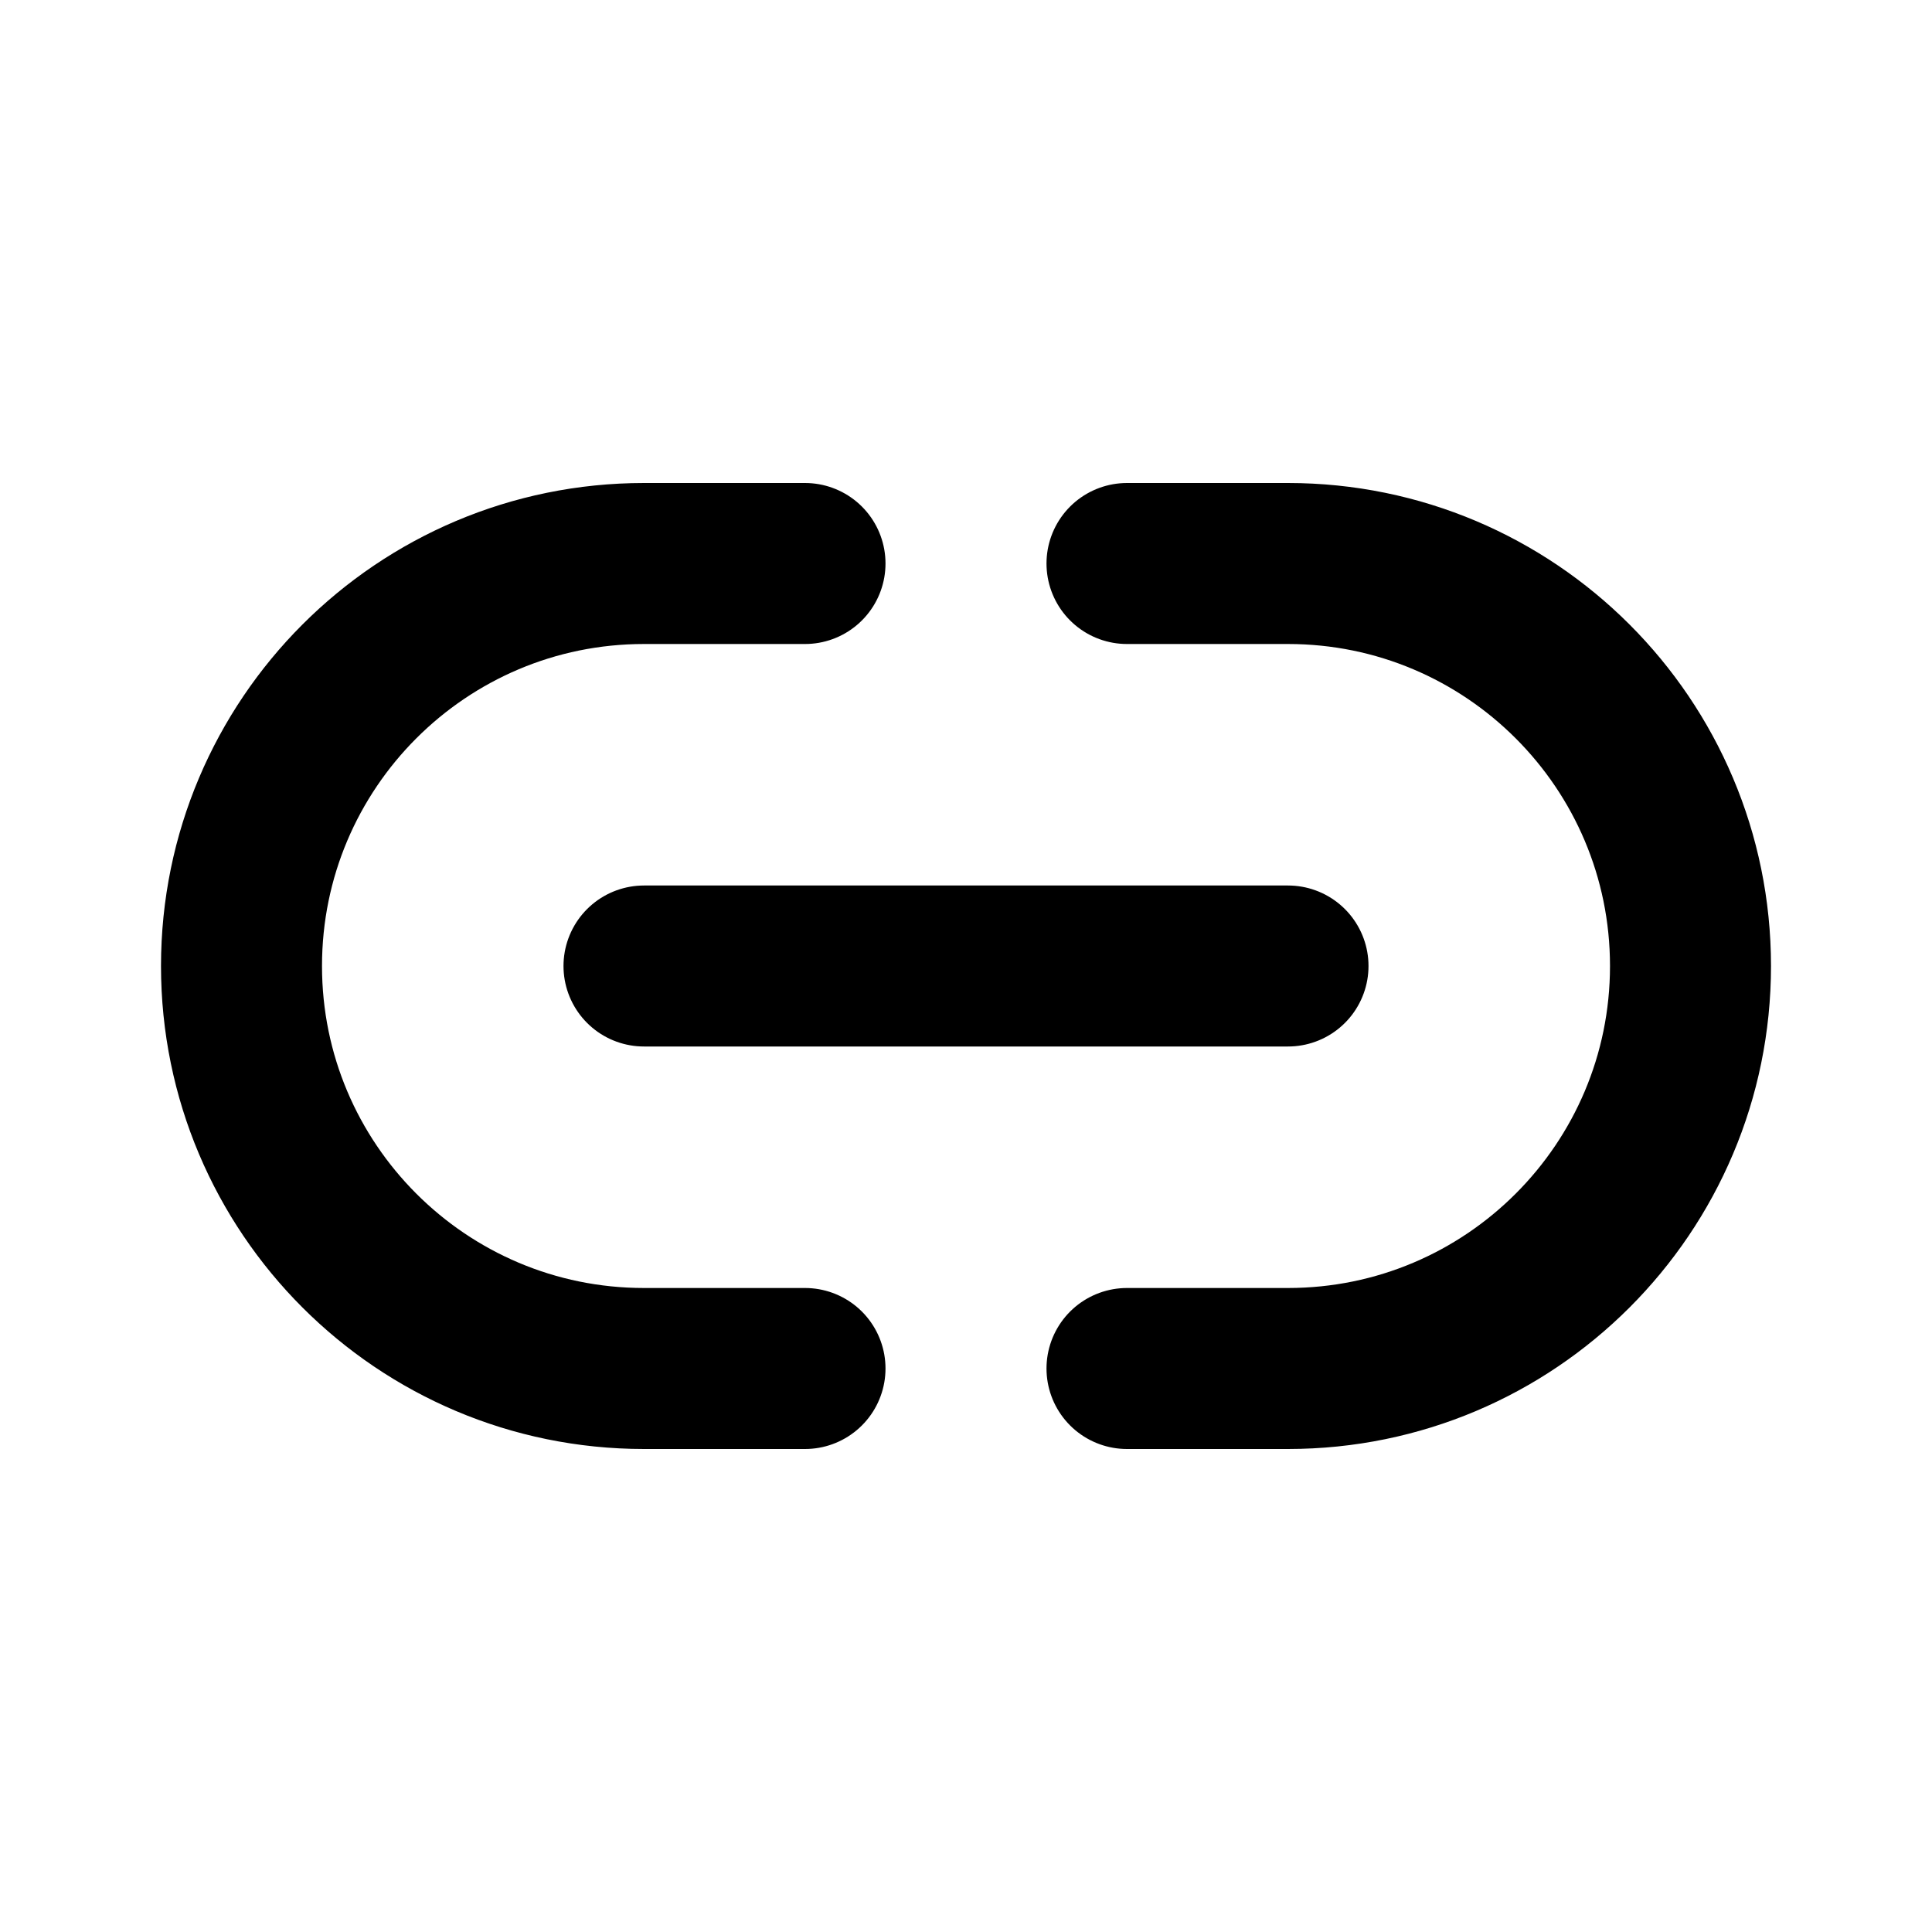
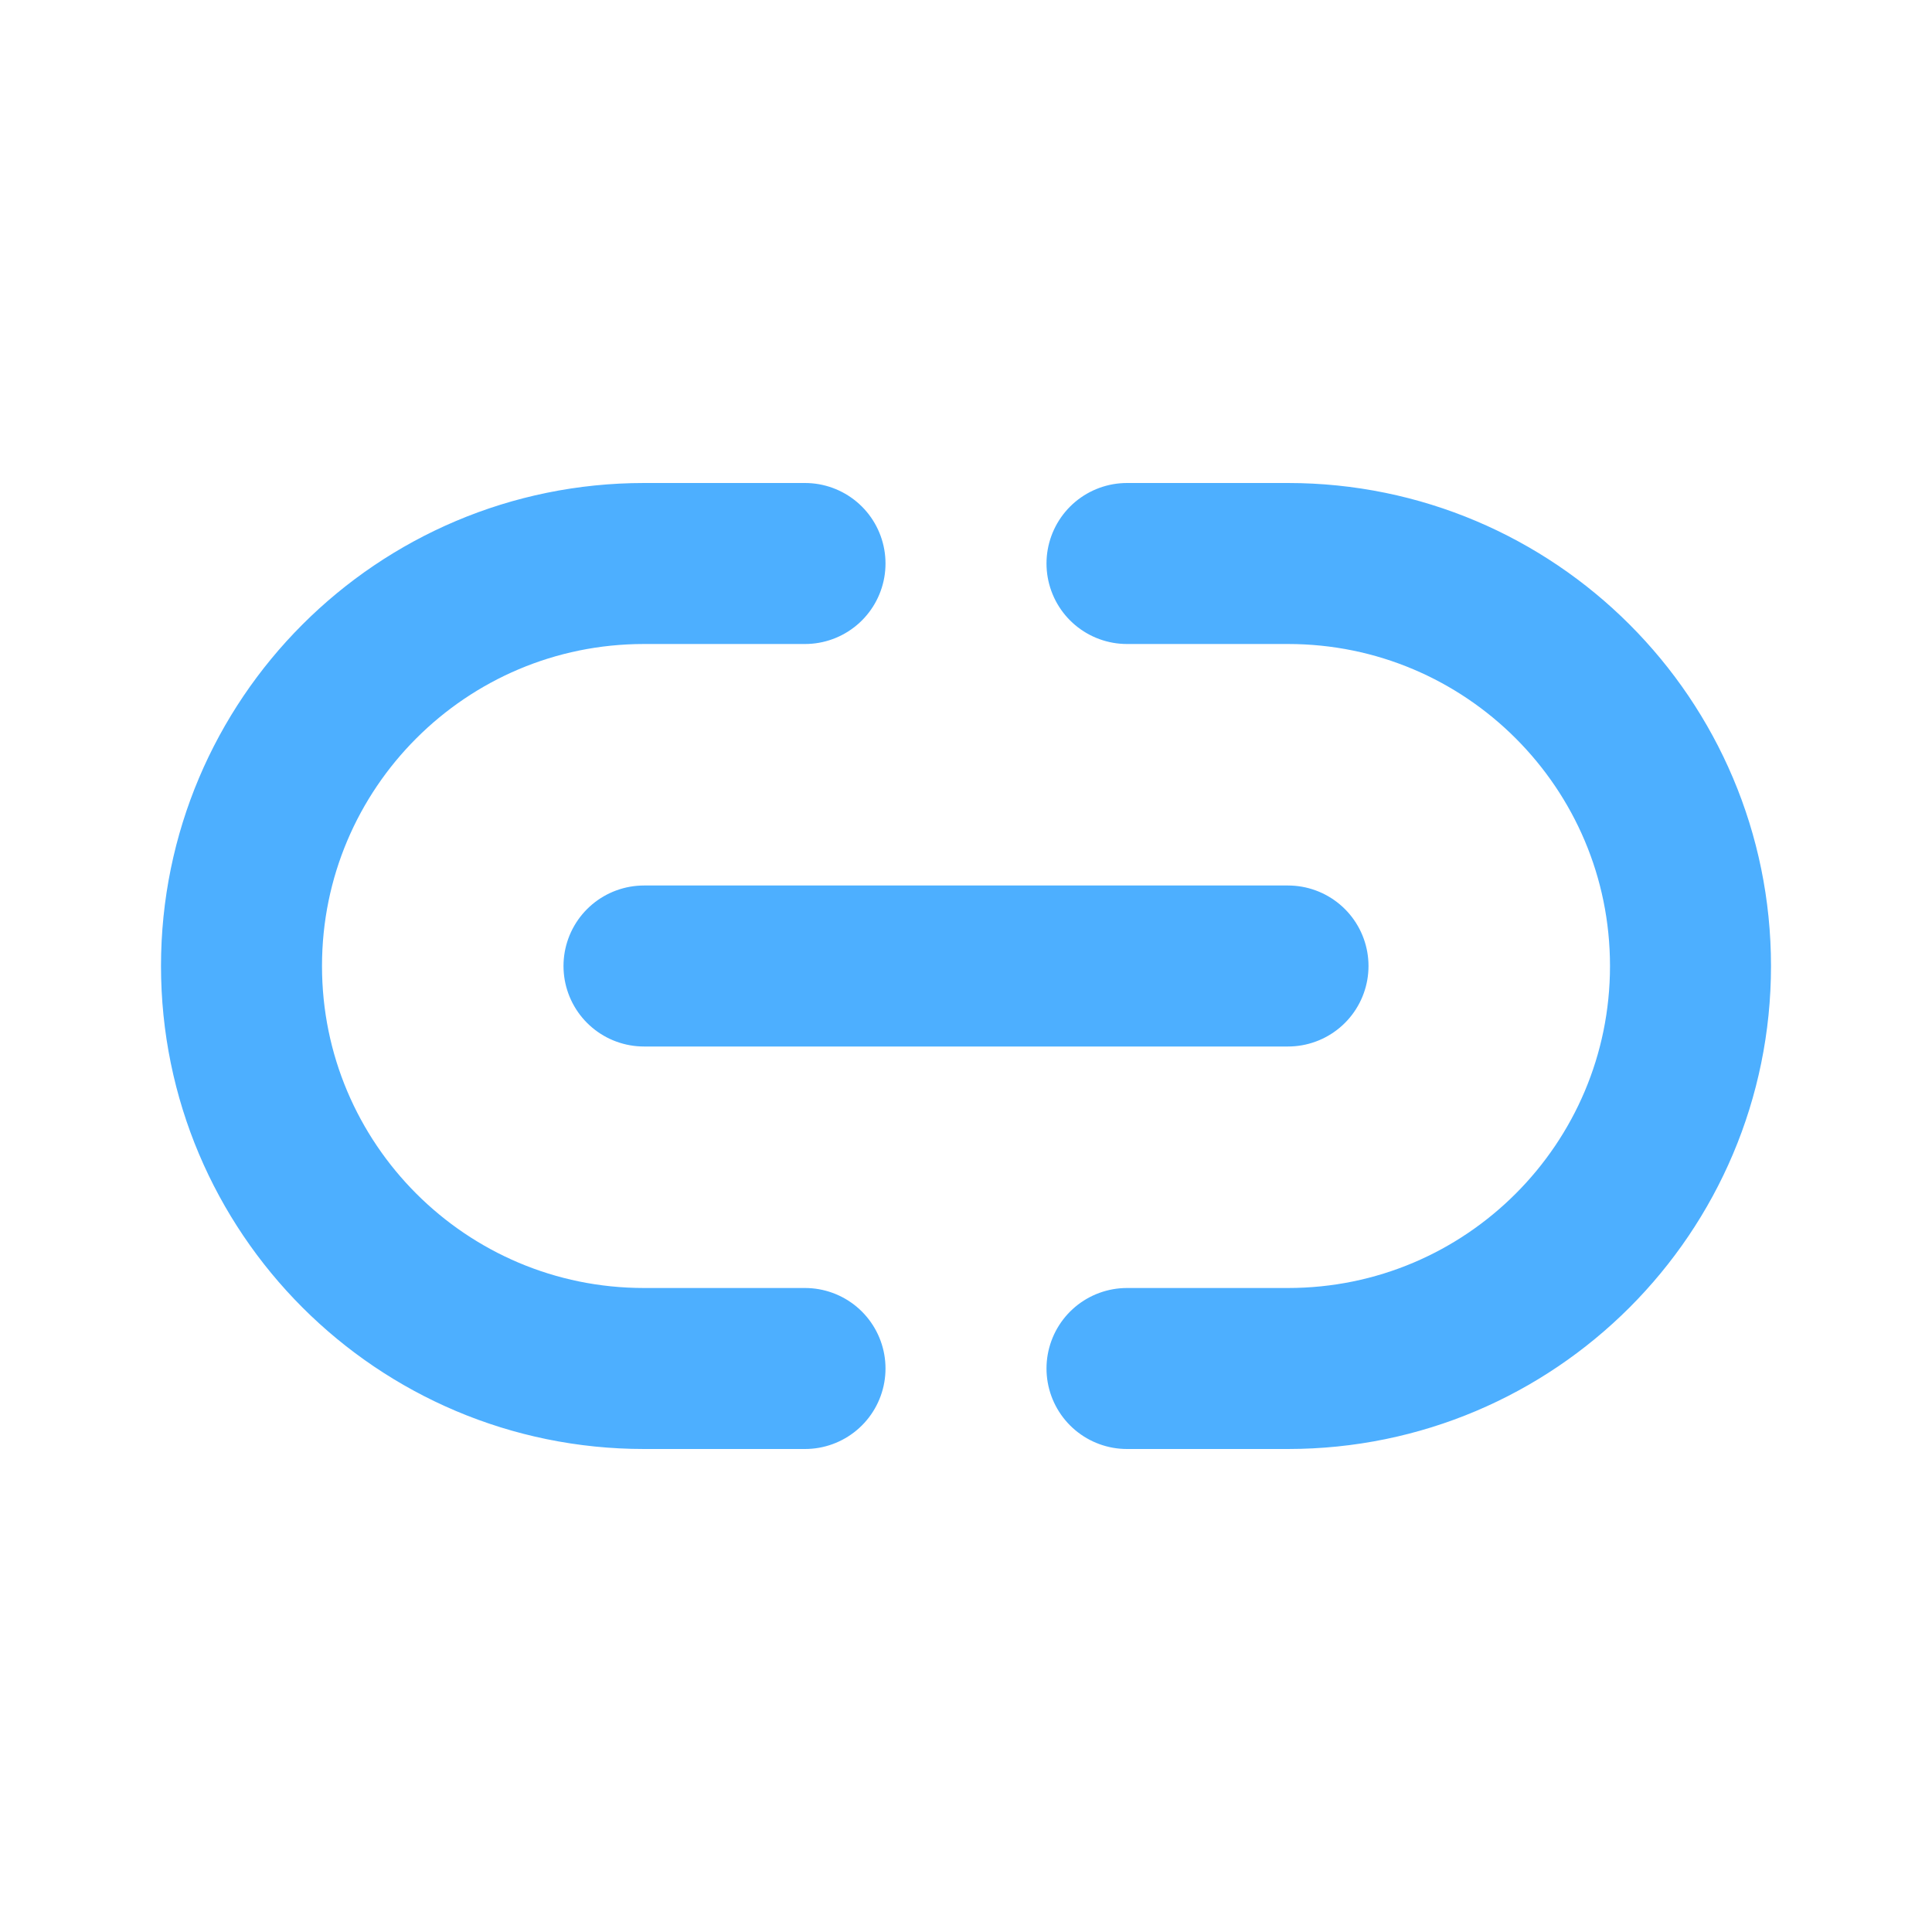
<svg xmlns="http://www.w3.org/2000/svg" width="800px" height="800px" viewBox="0 0 24 24" fill="none">
-   <path d="M14 7H16C18.761 7 21 9.239 21 12C21 14.761 18.761 17 16 17H14M10 7H8C5.239 7 3 9.239 3 12C3 14.761 5.239 17 8 17H10M8 12H16" stroke="#000000" stroke-width="2" stroke-linecap="round" stroke-linejoin="round" />
+   <path d="M14 7H16C18.761 7 21 9.239 21 12C21 14.761 18.761 17 16 17H14M10 7H8C5.239 7 3 9.239 3 12C3 14.761 5.239 17 8 17H10M8 12H16" stroke="#4dafff" stroke-width="2" stroke-linecap="round" stroke-linejoin="round" />
</svg>
